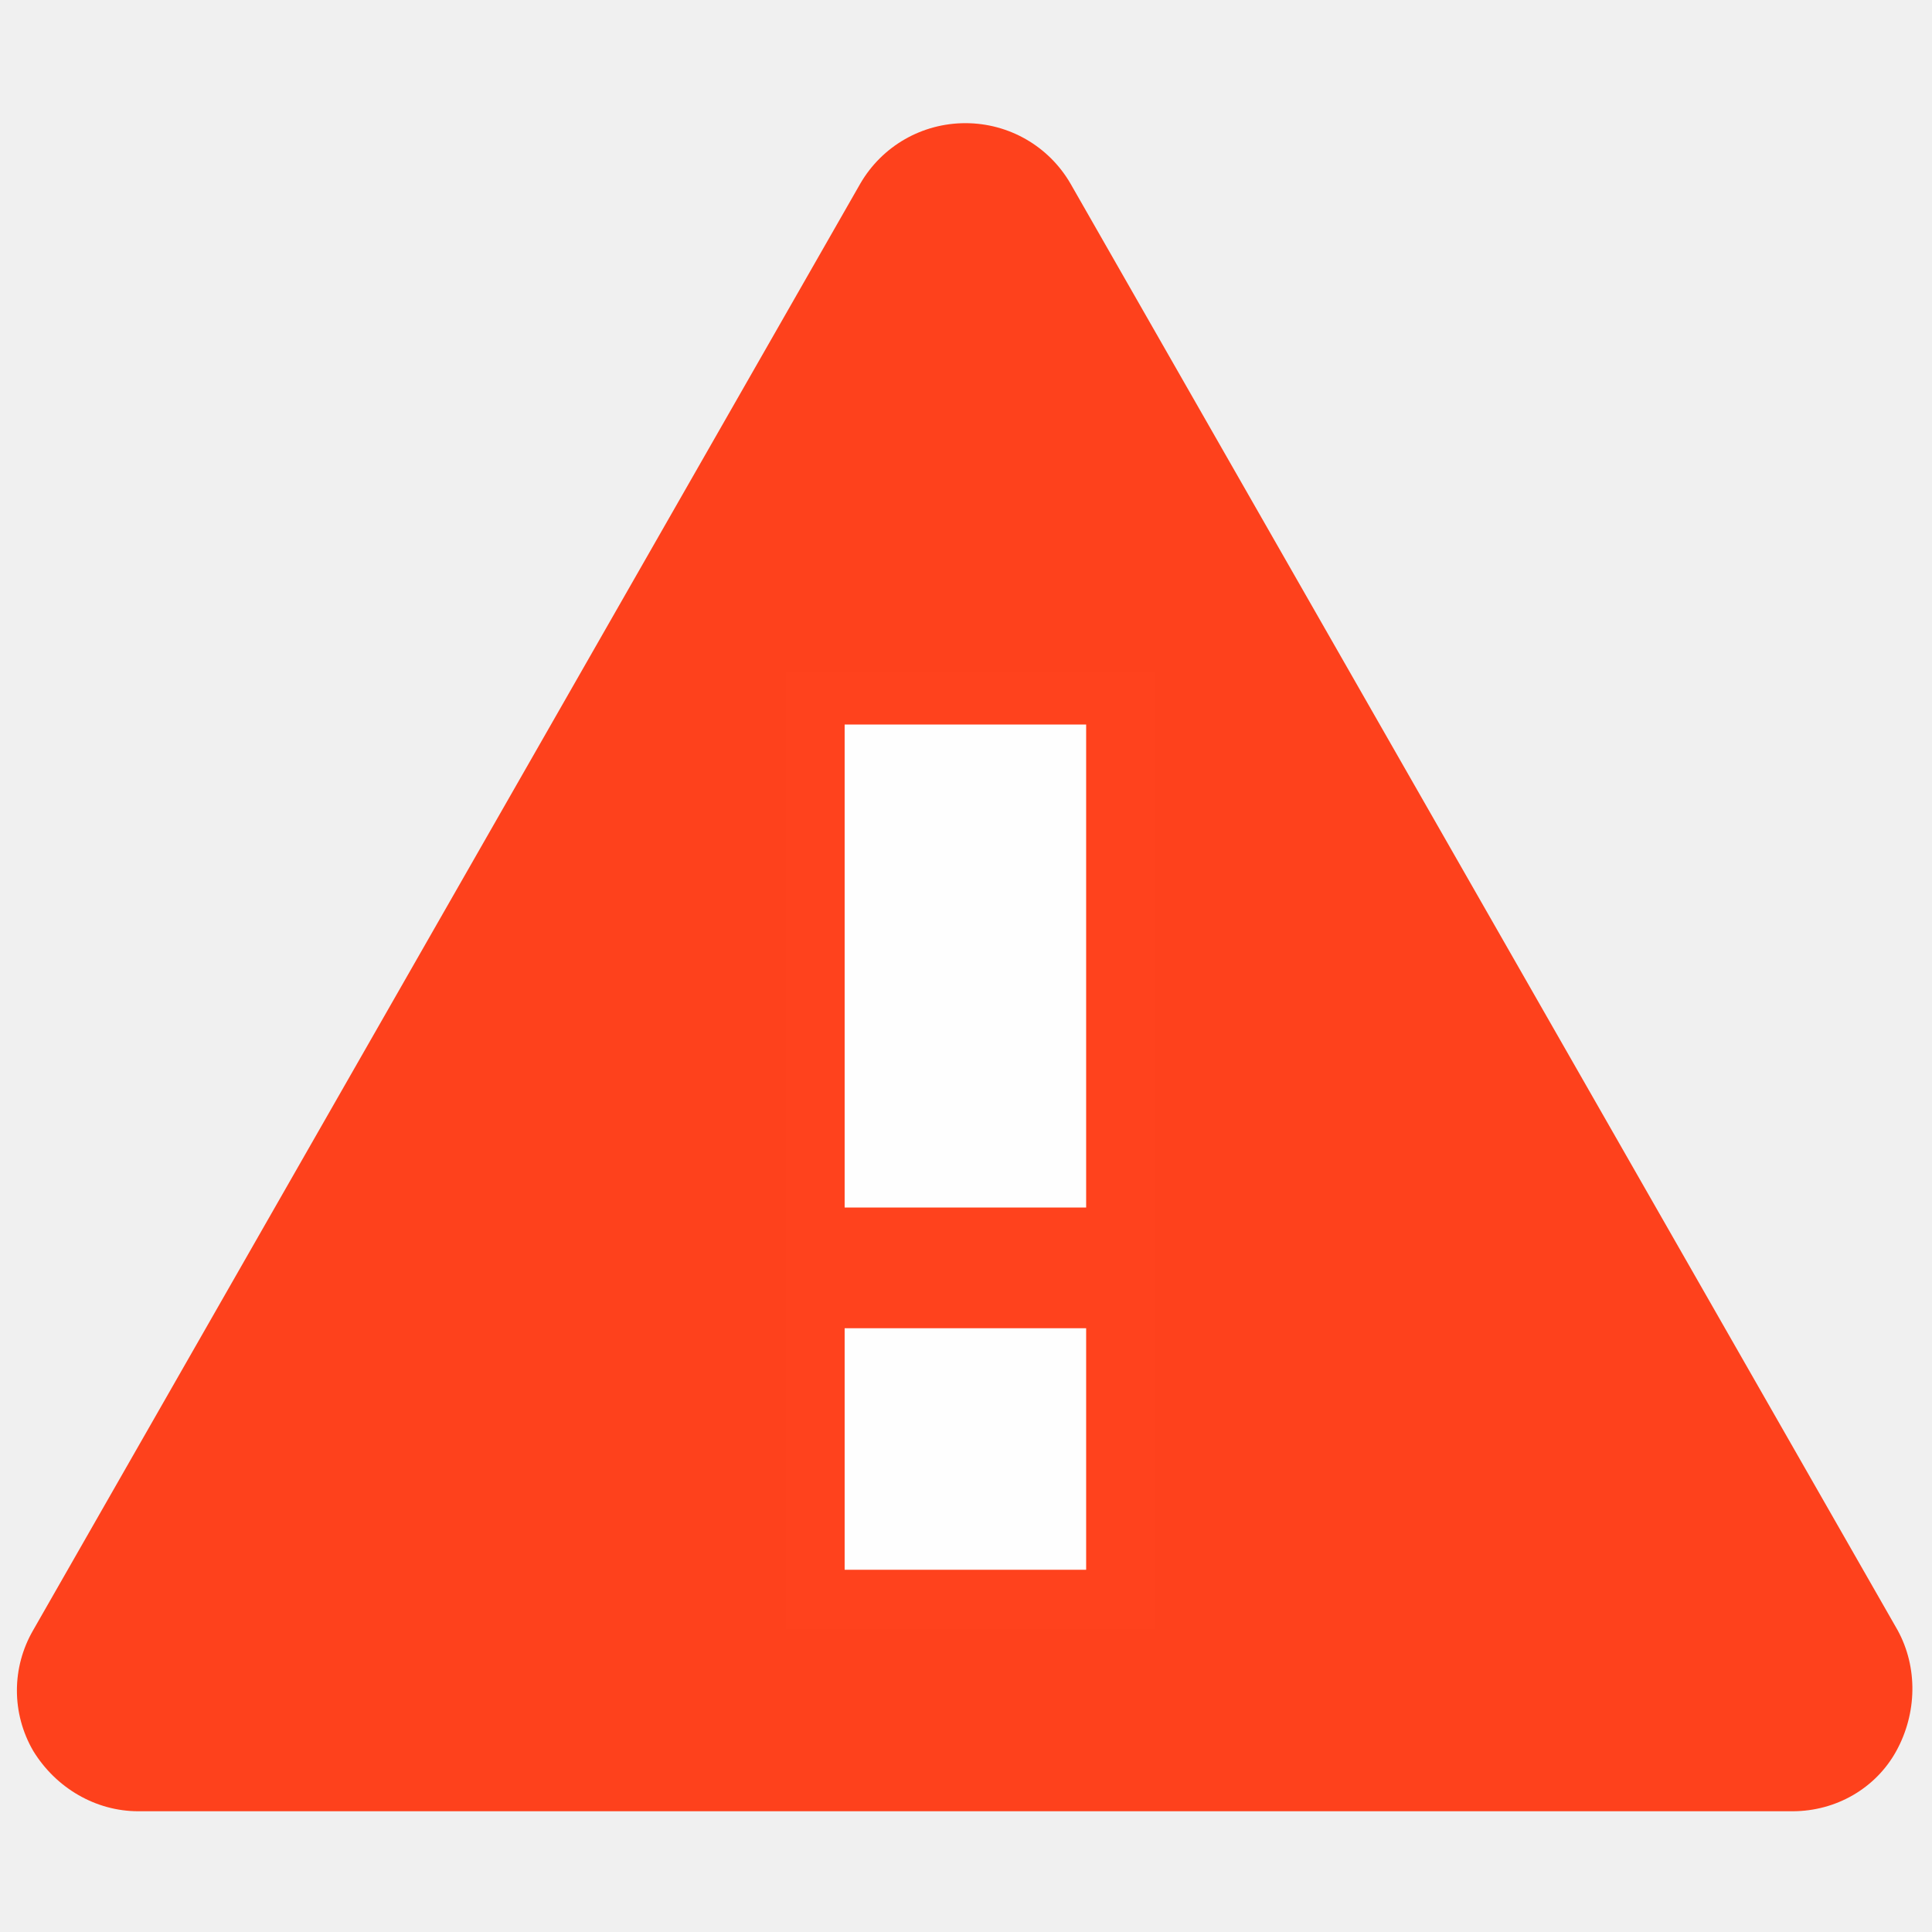
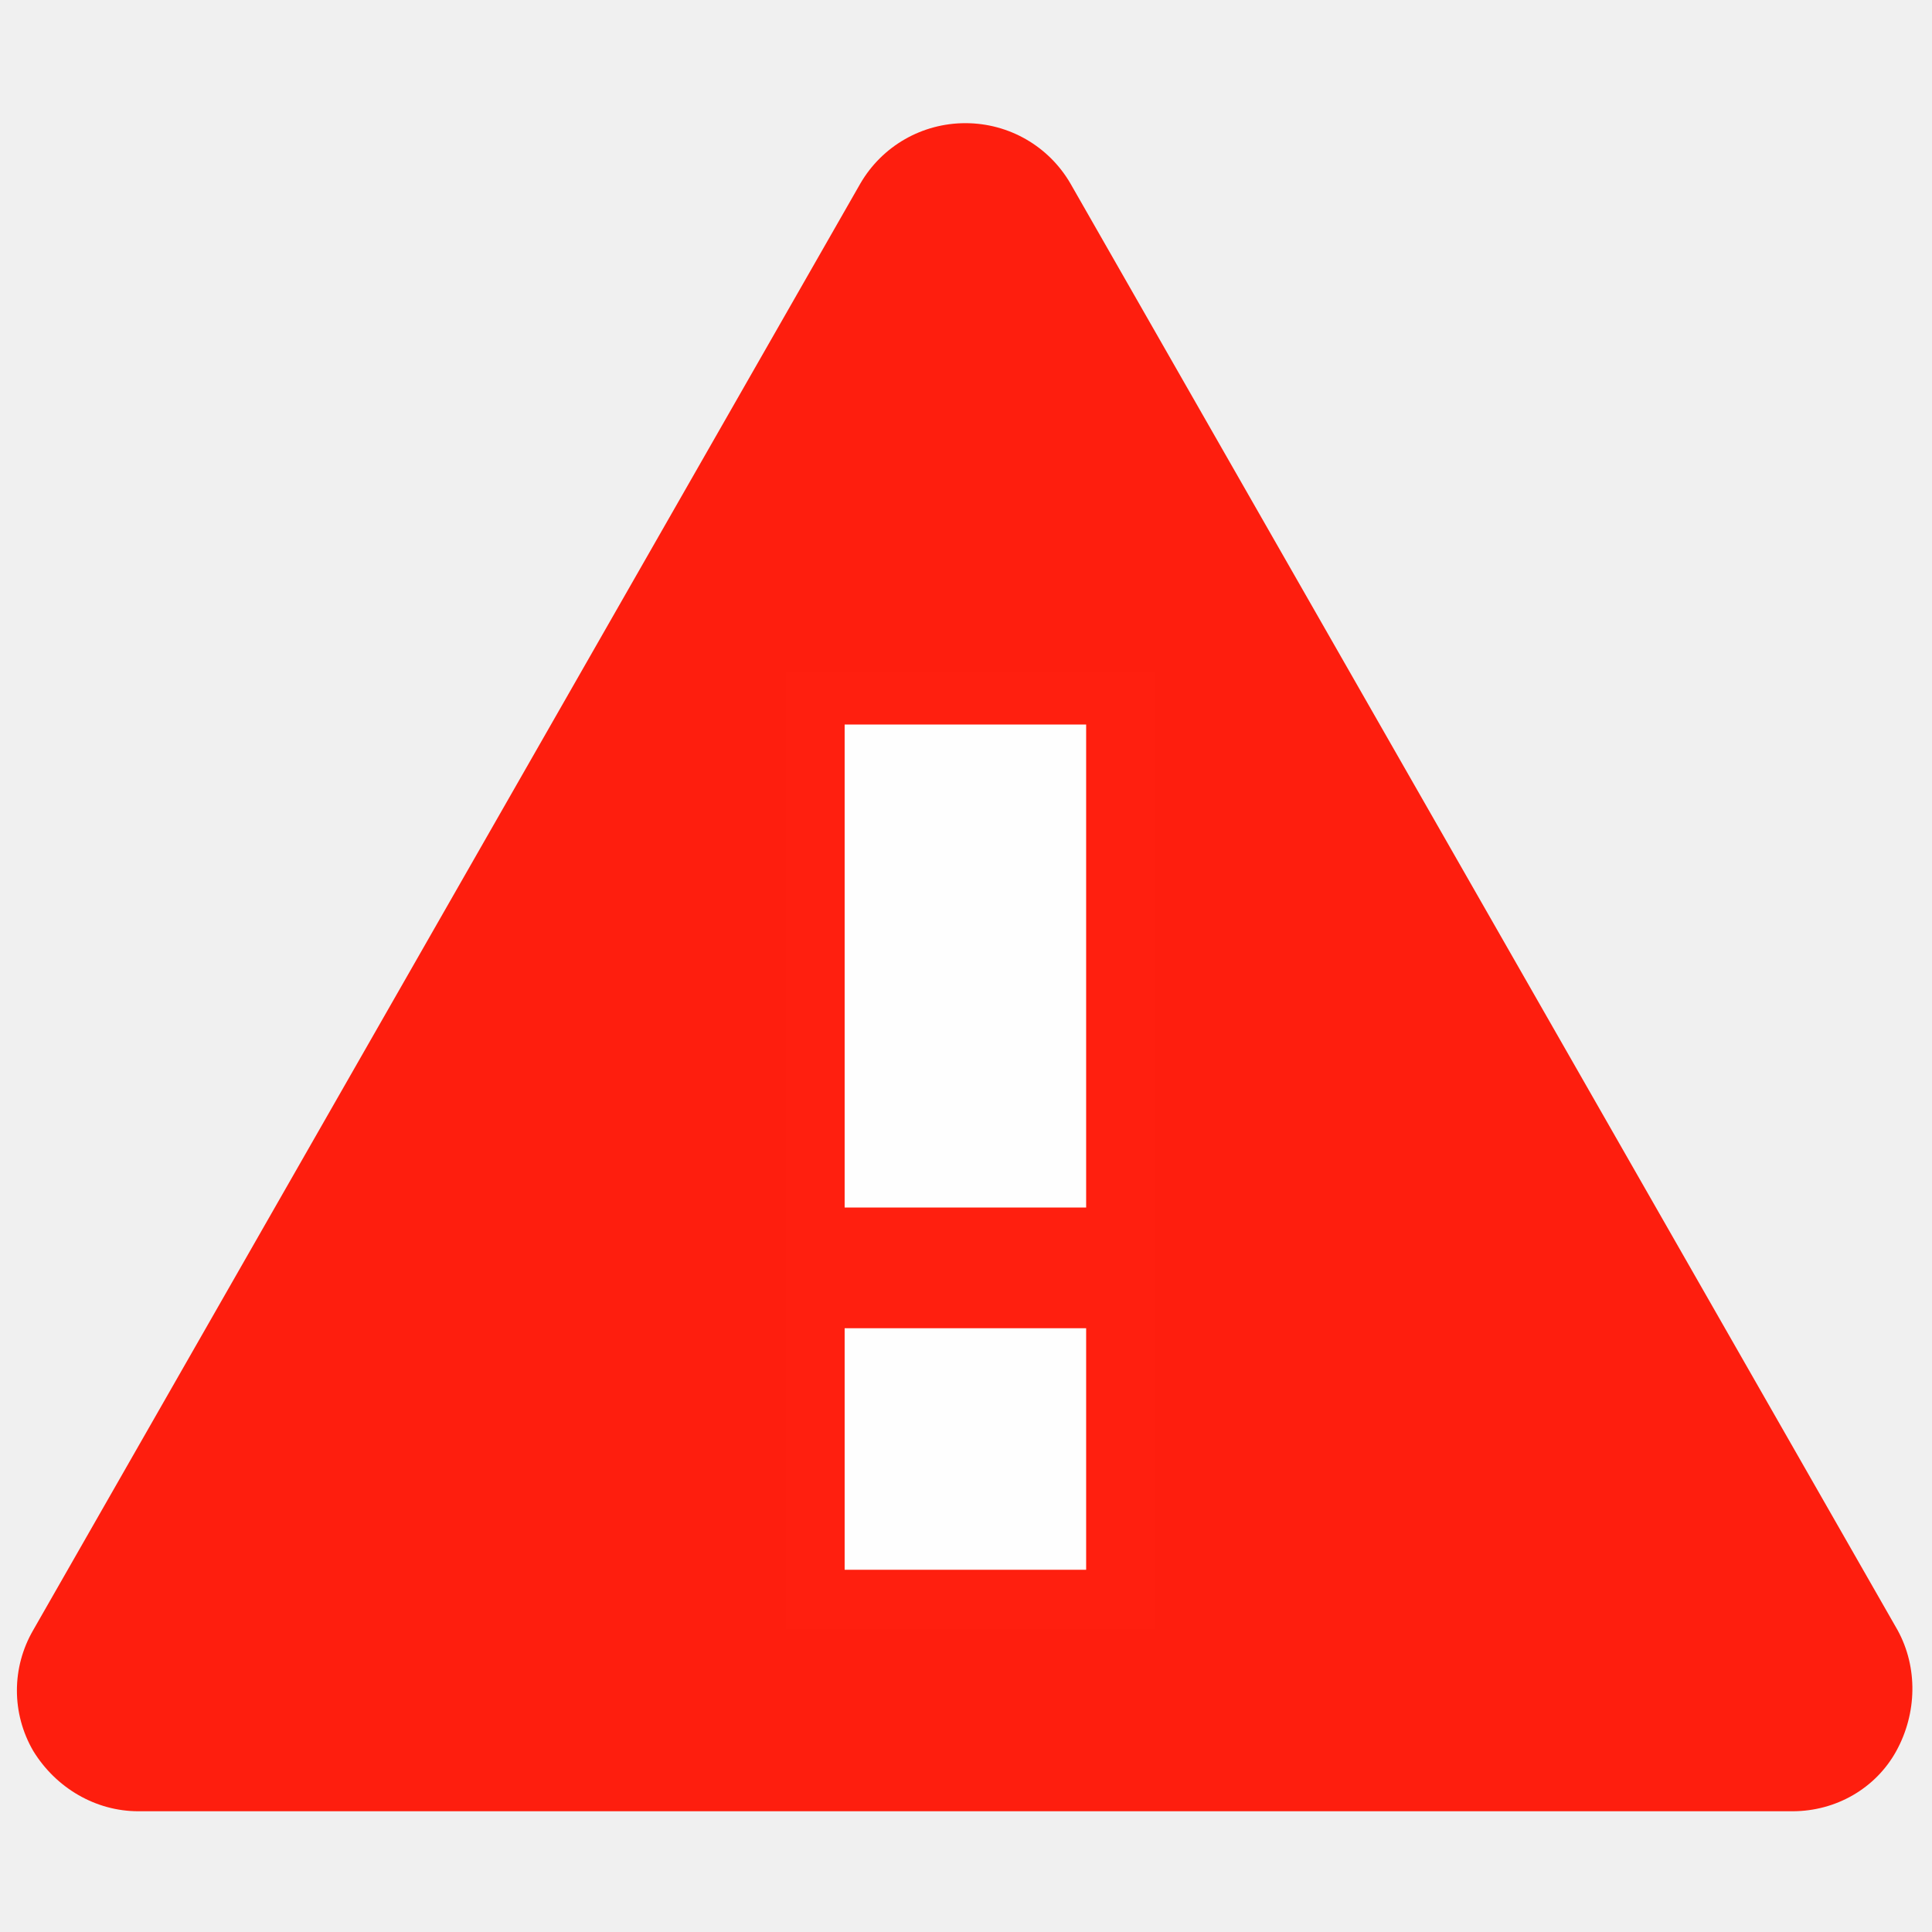
<svg xmlns="http://www.w3.org/2000/svg" version="1.1" width="32" height="32" viewBox="0 0 16 16" id="sign-crit-warn">
  <defs id="defs8" />
  <g id="g7777" style="fill:none;stroke:none">
    <g id="alert" style="fill:#ff370f;fill-opacity:0.941">
      <g id="g2989">
        <rect width="3.051" height="7.932" x="6.508" y="5.559" id="rect2987" style="fill:#ffffff;fill-opacity:0.941" />
-         <path d="m 8.865,1.52 c -0.18,-0.31 -0.51,-0.5 -0.87,-0.5 -0.36,0 -0.69,0.19 -0.87,0.5 L 0.275,13.5 c -0.18,0.31 -0.18,0.69 0,1 0.19,0.31 0.52,0.5 0.87,0.5 l 13.7,0 c 0.36,0 0.69,-0.19 0.86,-0.5 0.17,-0.31 0.18,-0.69 0.01,-1 L 8.865,1.52 z m 0.13,11.48 -2,0 0,-2 2,0 0,2 0,0 z m 0,-3 -2,0 0,-4 2,0 0,4 0,0 z" id="Shape" style="fill:#ff370f;fill-opacity:0.941" />
+         <path d="m 8.865,1.52 c -0.18,-0.31 -0.51,-0.5 -0.87,-0.5 -0.36,0 -0.69,0.19 -0.87,0.5 L 0.275,13.5 c -0.18,0.31 -0.18,0.69 0,1 0.19,0.31 0.52,0.5 0.87,0.5 l 13.7,0 c 0.36,0 0.69,-0.19 0.86,-0.5 0.17,-0.31 0.18,-0.69 0.01,-1 L 8.865,1.52 z m 0.13,11.48 -2,0 0,-2 2,0 0,2 0,0 z m 0,-3 -2,0 0,-4 2,0 0,4 0,0 z" id="Shape" style="fill:#ff1100;fill-opacity:0.941" />
      </g>
    </g>
  </g>
</svg>
